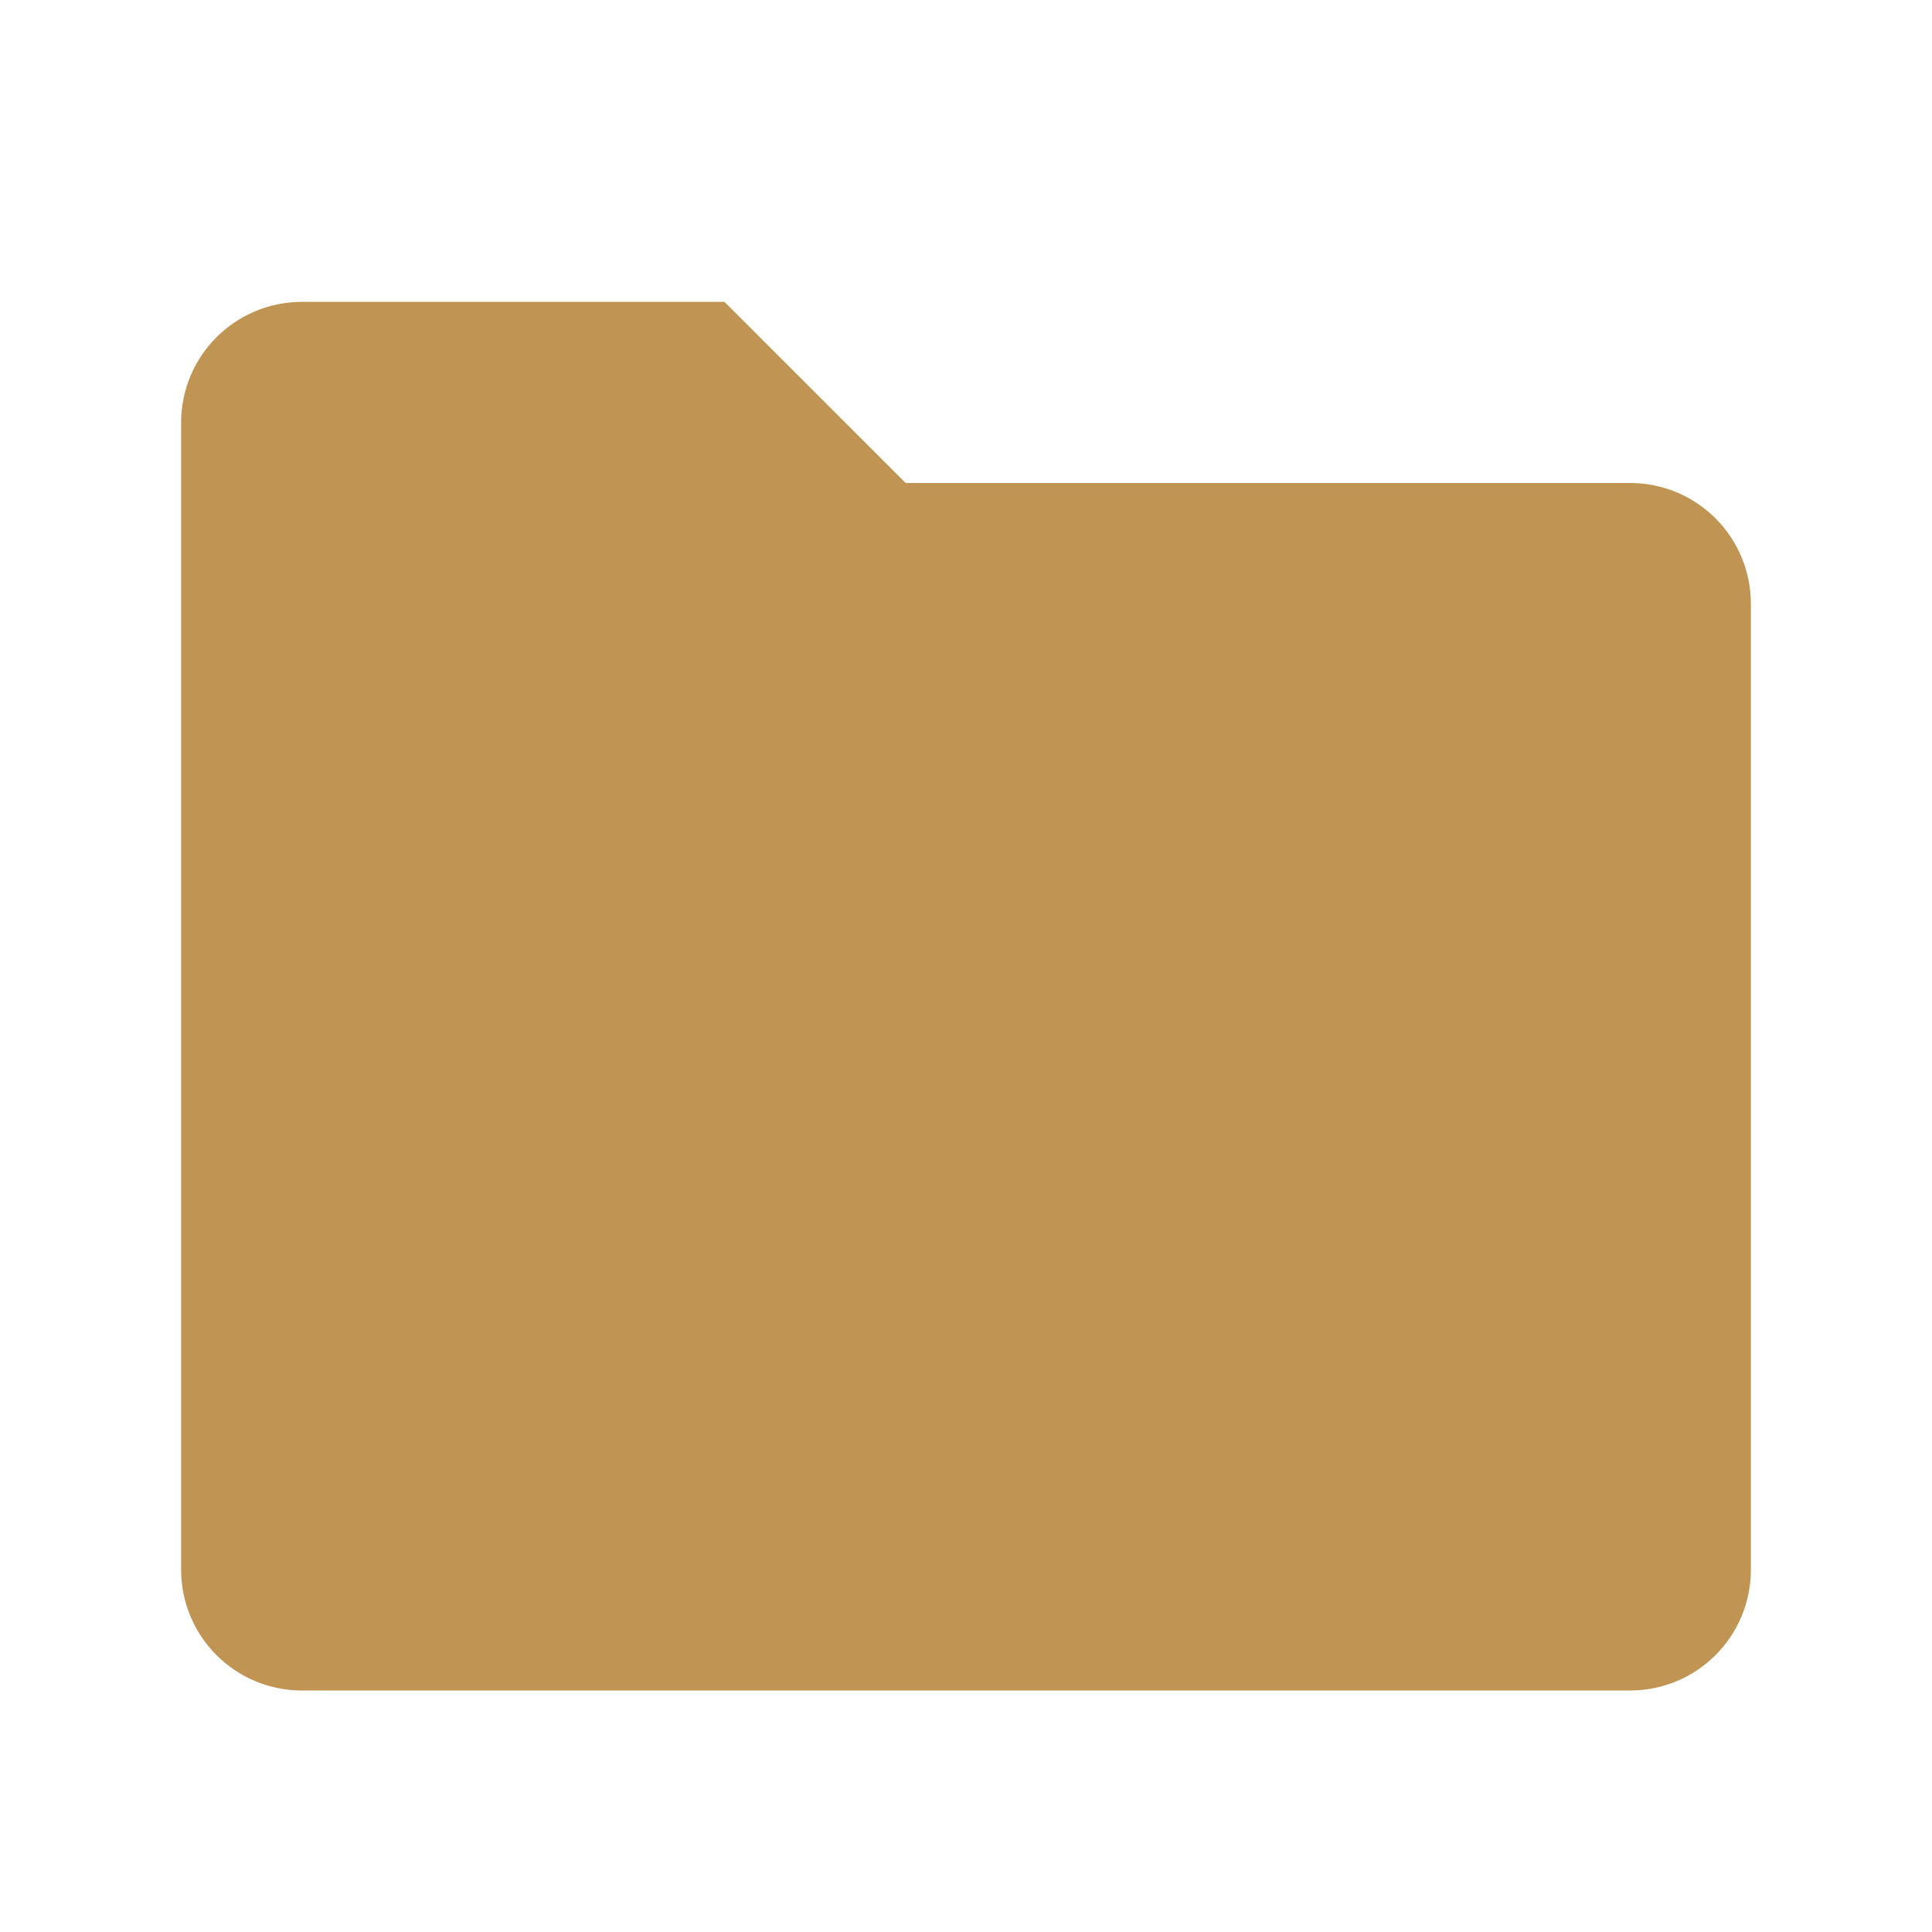
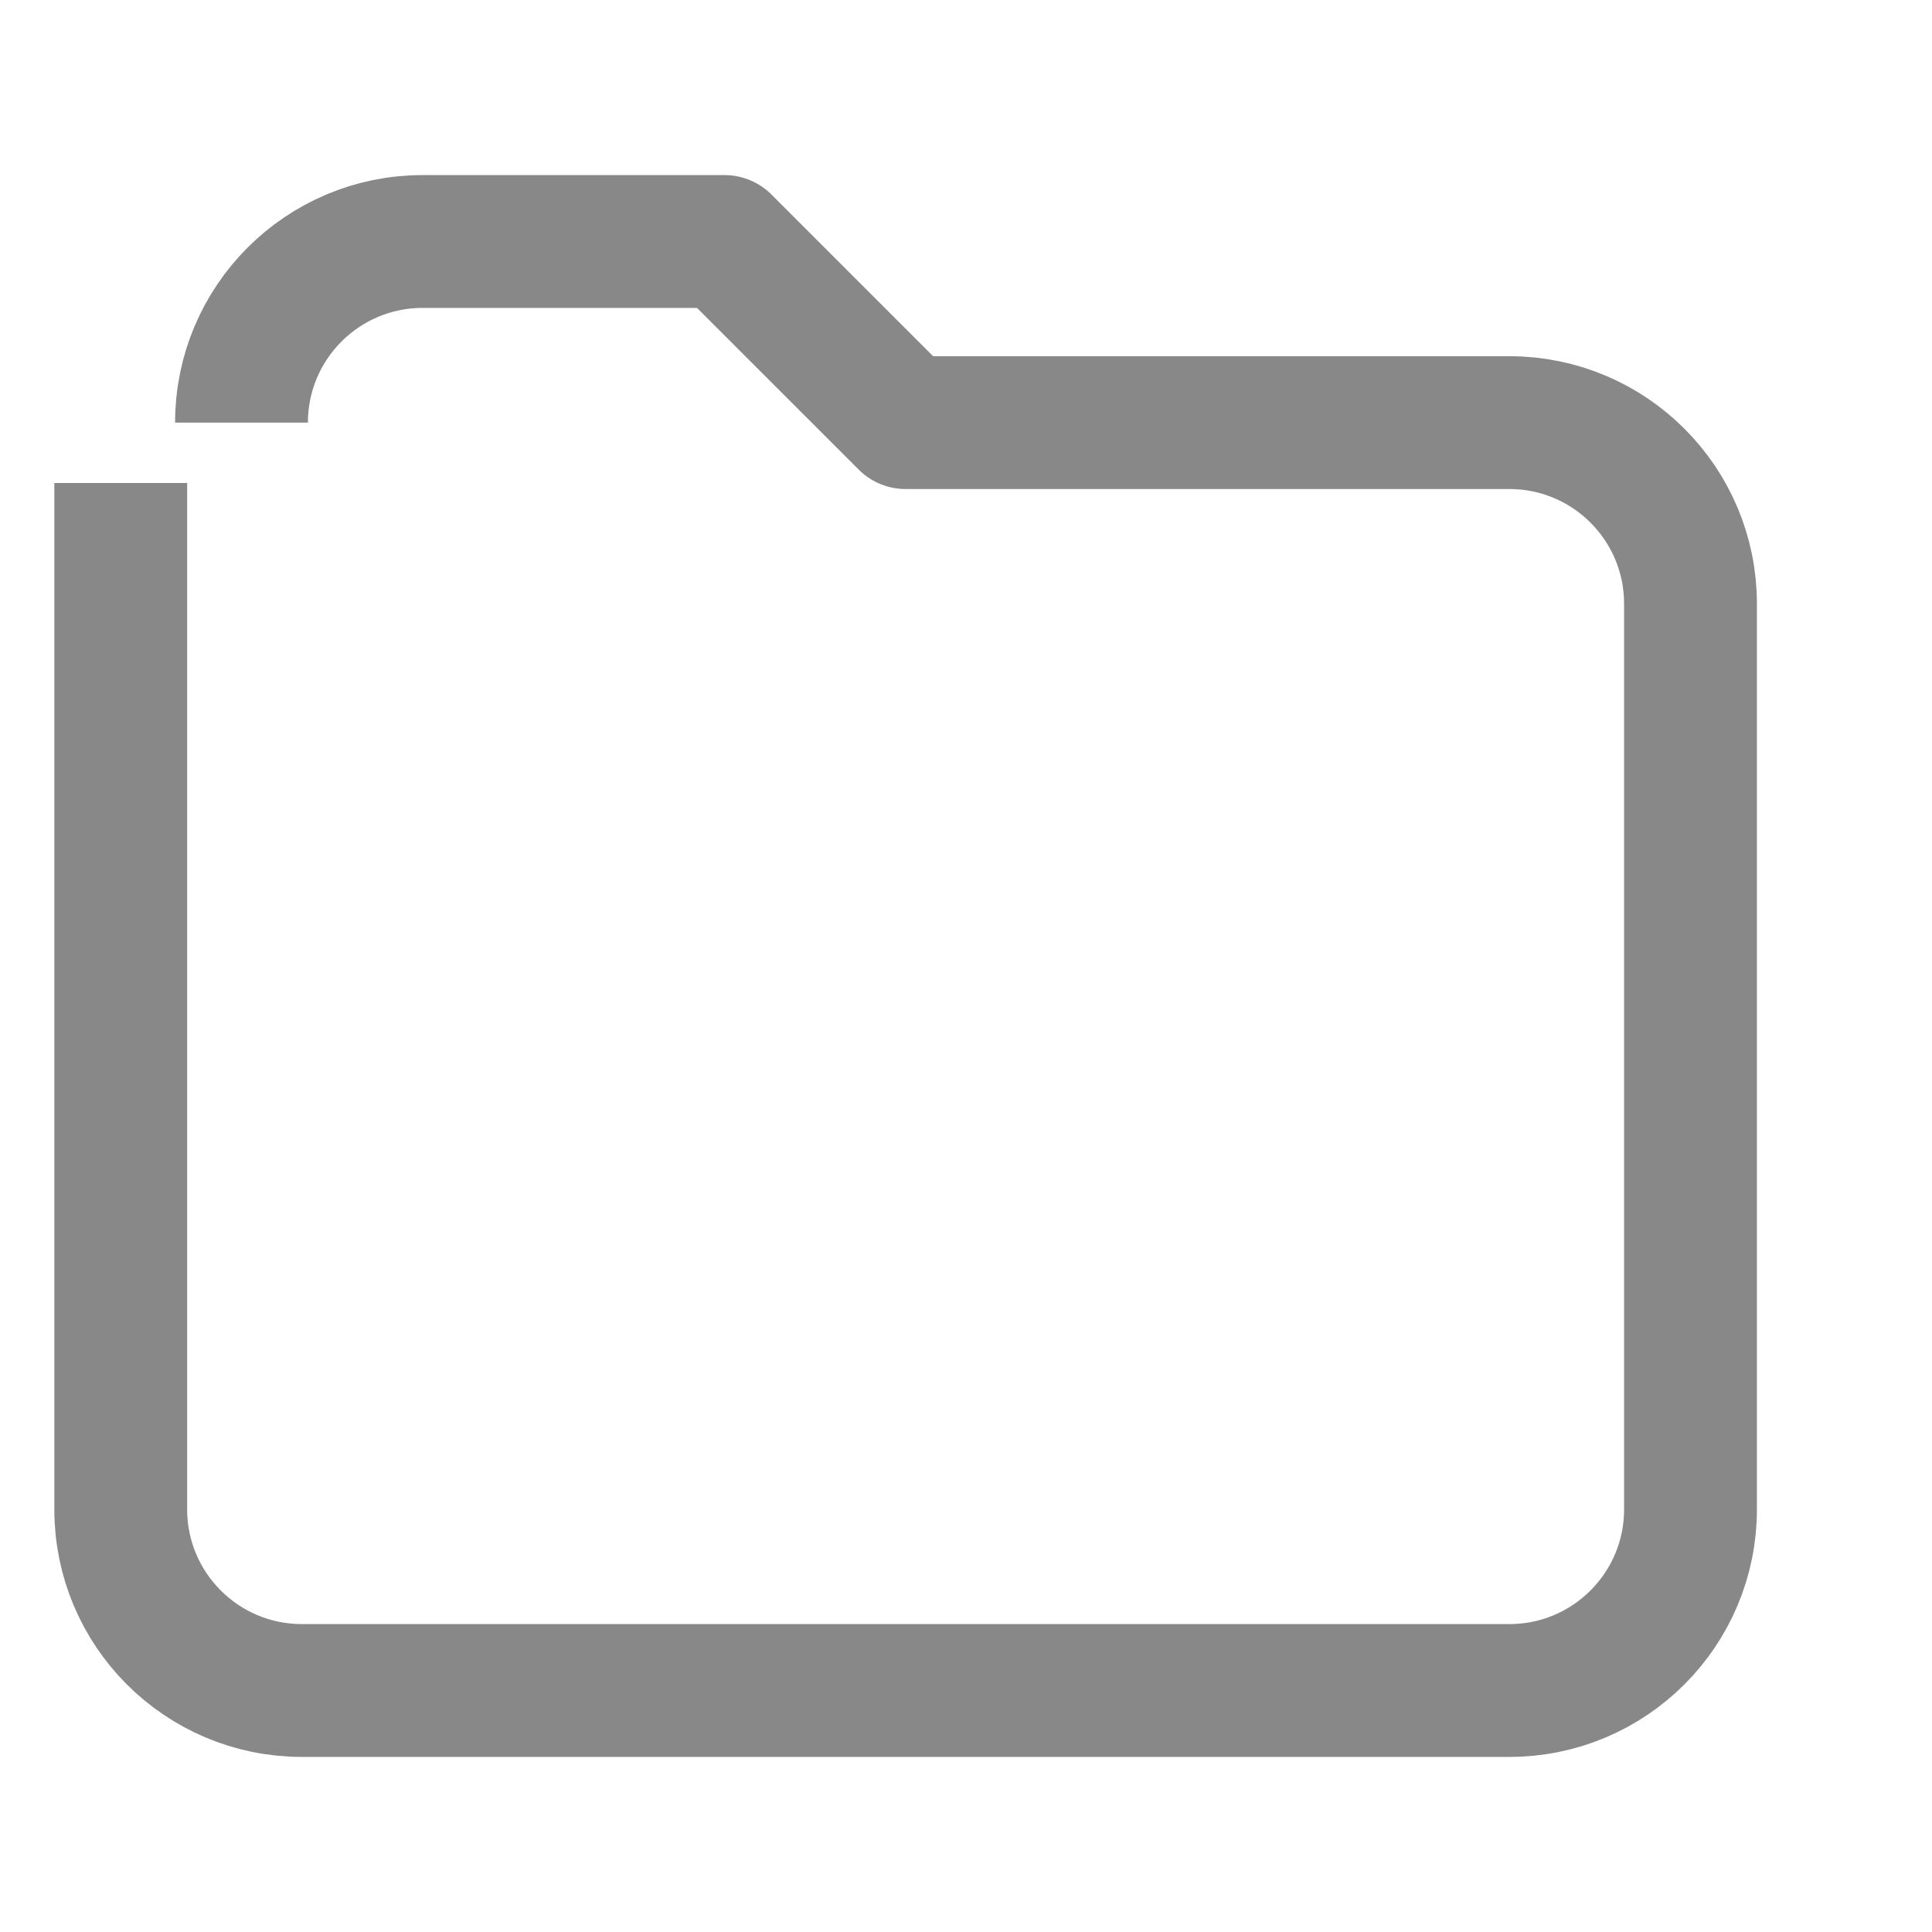
<svg xmlns="http://www.w3.org/2000/svg" width="16" height="16" viewBox="0 0 16 16">
-   <path d="M1.5 3.5a1 1 0 011-1H6l1.5 1.5H13.5a1 1 0 011 1v8a1 1 0 01-1 1h-11a1 1 0 01-1-1v-9.5z" fill="#c09553" stroke="none" />
+   <path d="M2 3.5a1.5 1.5 0 011.5-1.5H6l1.5 1.5h5a1.5 1.5 0 011.5 1.5v7.5a1.5 1.5 0 01-1.5 1.5h-10A1.5 1.5 0 011 12.5V4" fill="none" stroke="#888" stroke-width="1.1" stroke-linejoin="round" />
</svg>
